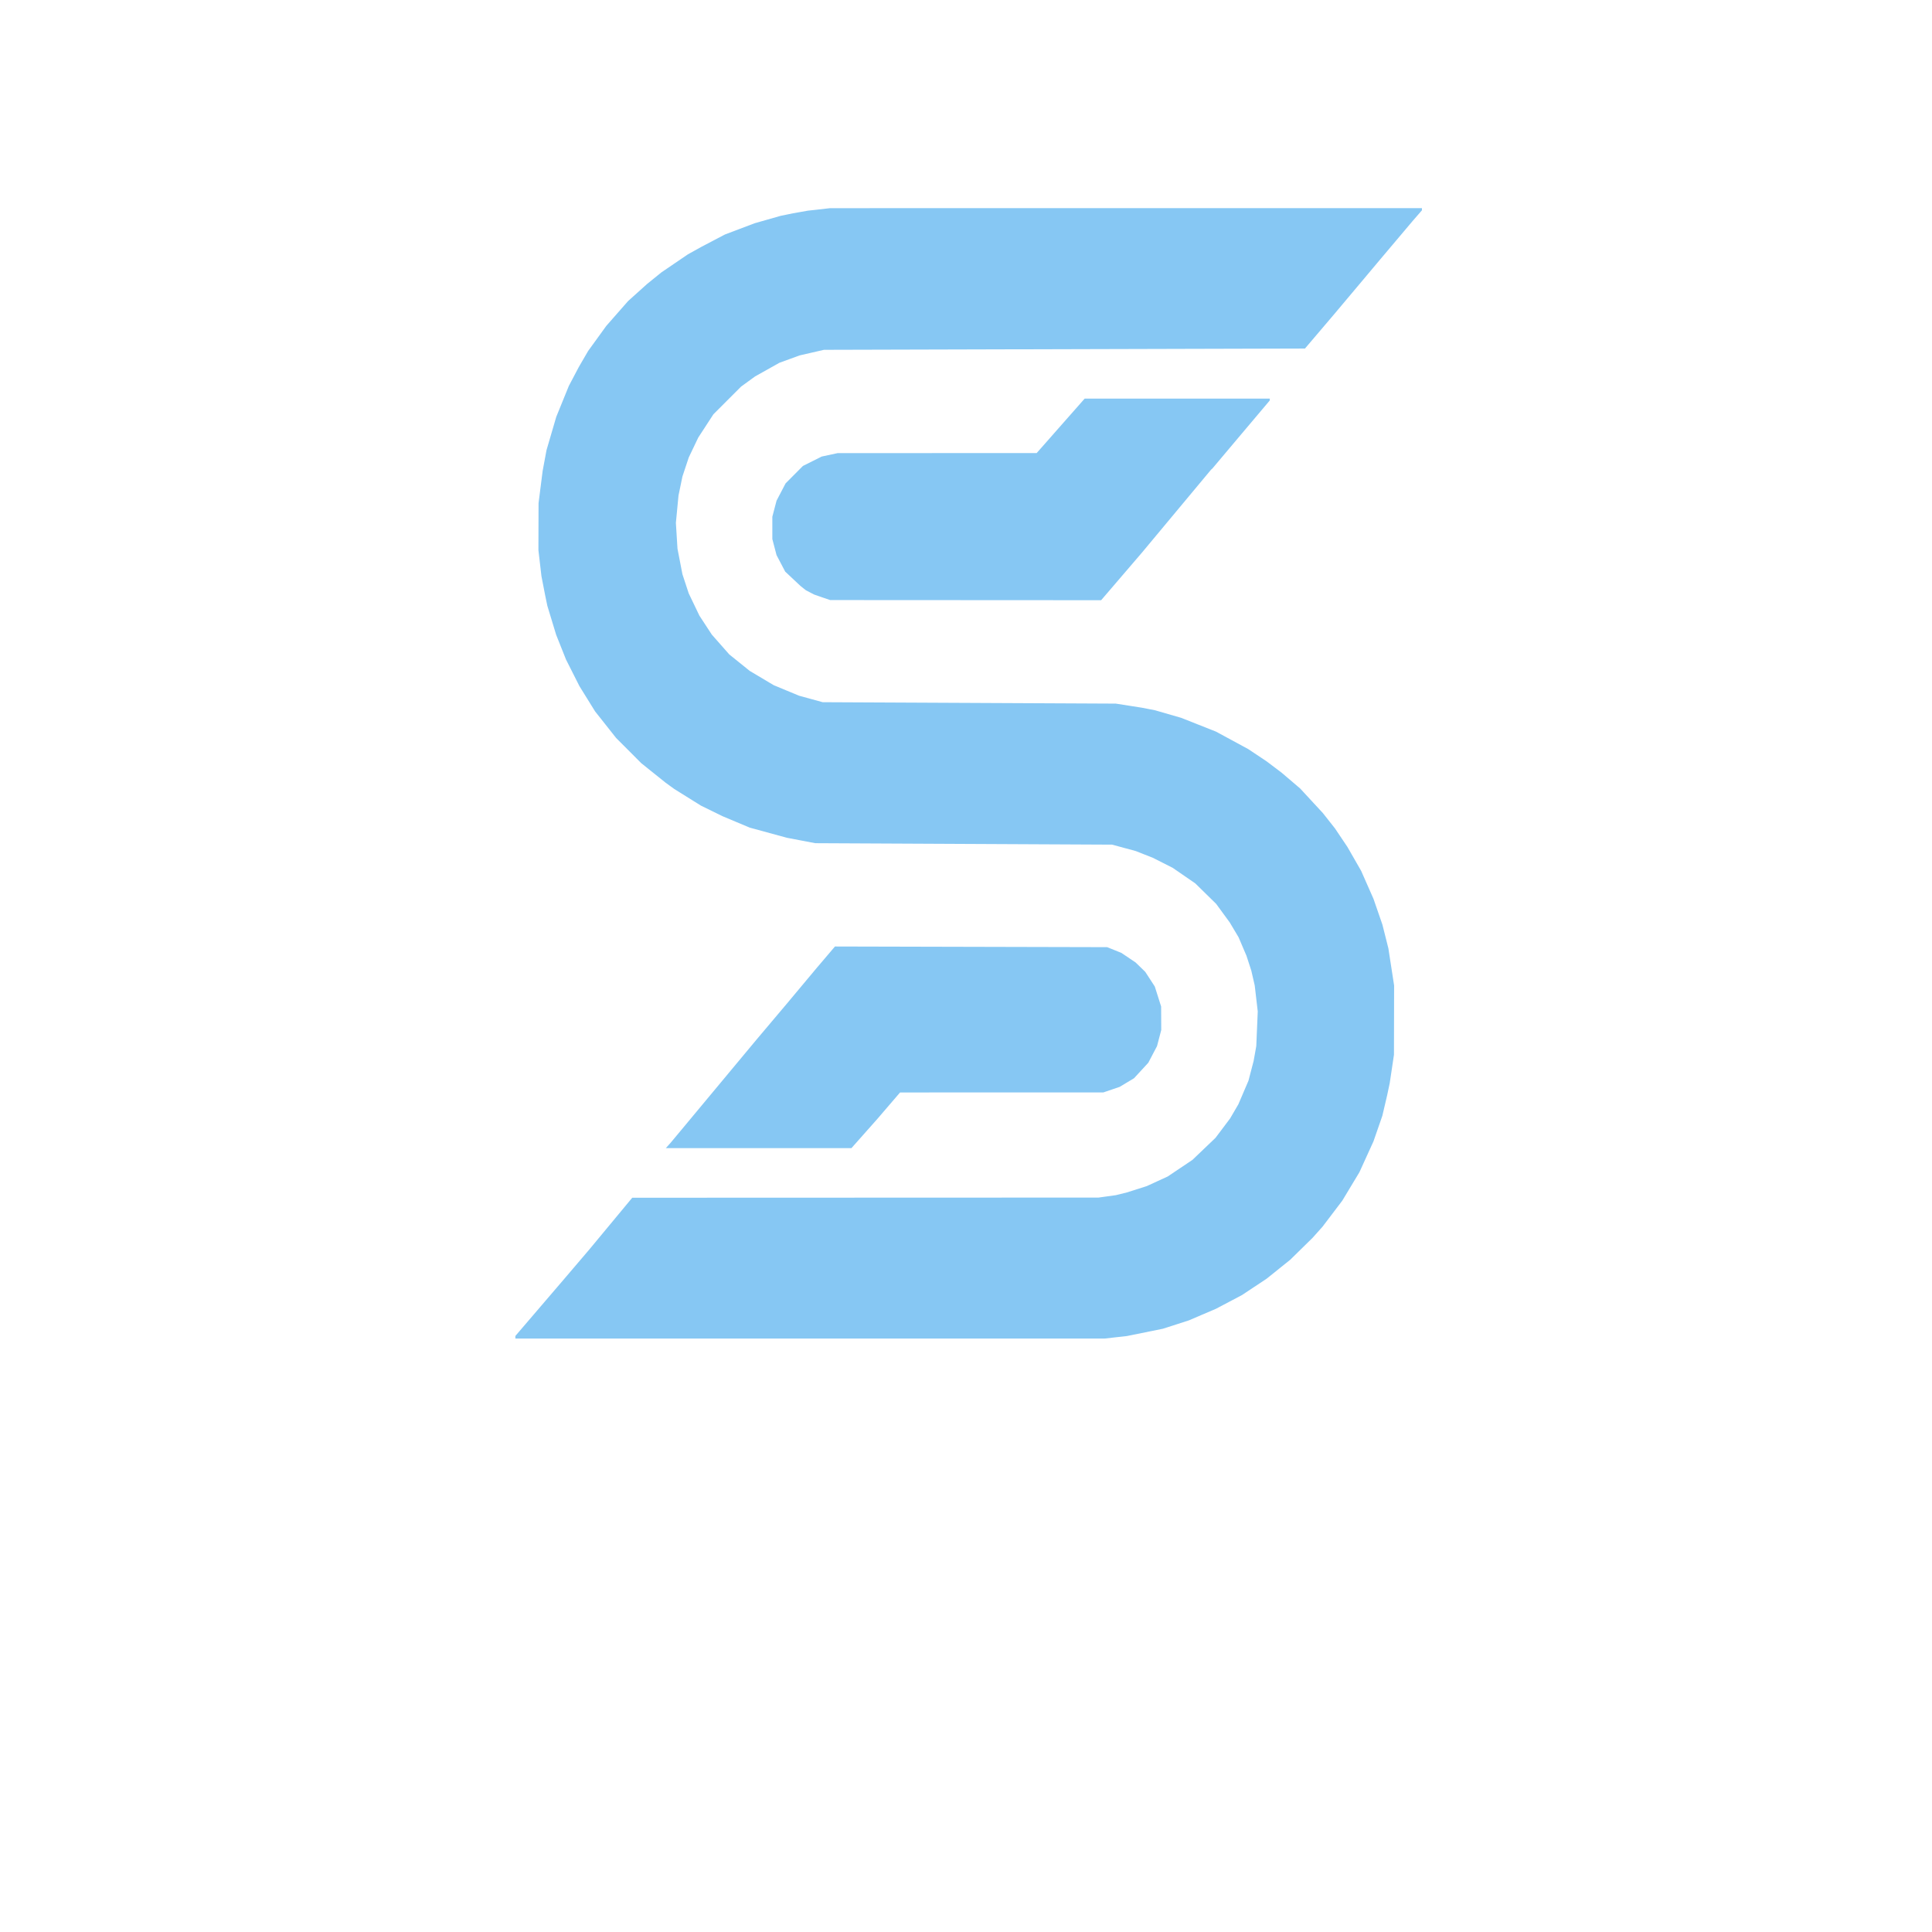
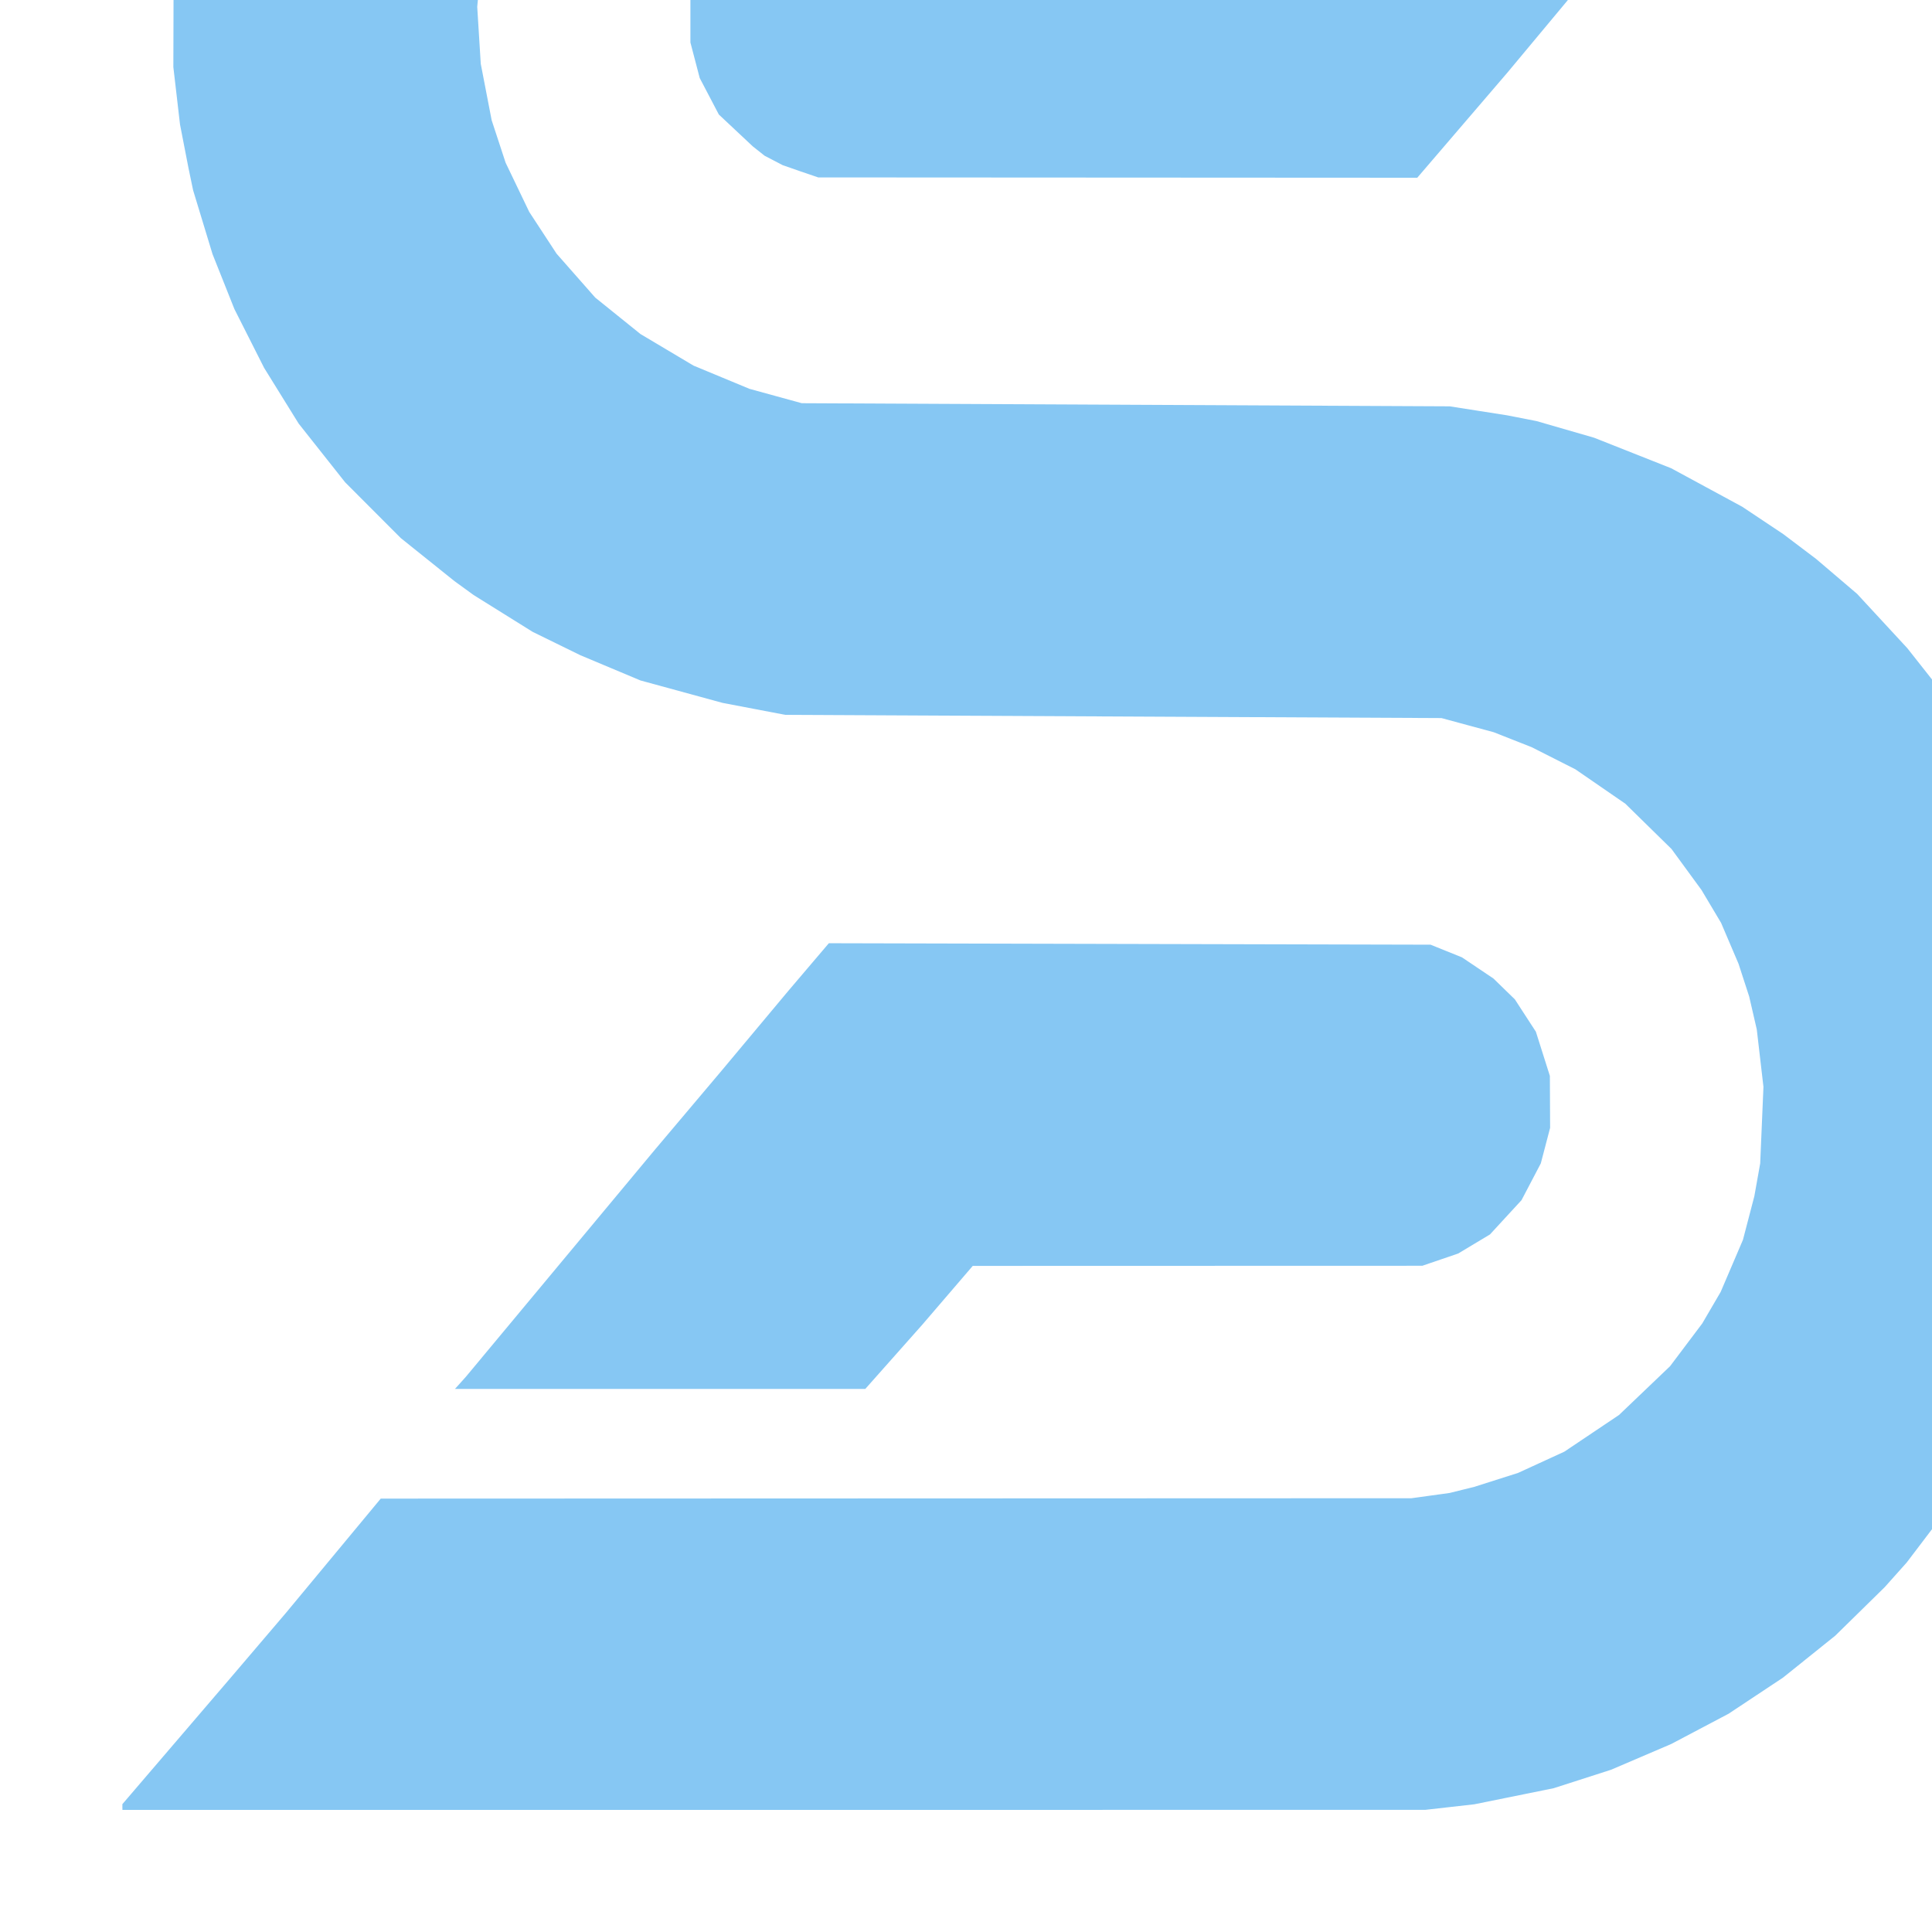
- <svg xmlns="http://www.w3.org/2000/svg" viewBox="0 0 210 297" width="32" height="32" preserveAspectRatio="xMidYMid slice">
+ <svg xmlns="http://www.w3.org/2000/svg" viewBox="50 55 95 185" width="64" height="64" preserveAspectRatio="xMidYMid slice">
  <path fill="#86c7f3" d="m 56.018,188.857 v -0.144 l 2.669,-3.116 2.669,-3.116 1.352,-1.586 1.352,-1.586 2.331,-2.81 2.331,-2.81 25.34,-0.009 25.34,-0.009 0.941,-0.13 0.941,-0.13 0.605,-0.15 0.605,-0.15 1.075,-0.342 1.075,-0.342 1.139,-0.523 1.139,-0.523 1.344,-0.902 1.344,-0.902 1.255,-1.199 1.255,-1.199 0.792,-1.052 0.792,-1.052 0.452,-0.774 0.452,-0.774 0.548,-1.281 0.548,-1.281 0.28,-1.072 0.28,-1.072 0.144,-0.807 0.144,-0.807 0.08,-1.882 0.08,-1.882 -0.164,-1.412 -0.164,-1.412 -0.187,-0.81 -0.187,-0.81 -0.261,-0.803 -0.261,-0.803 -0.43,-1.008 -0.43,-1.008 -0.481,-0.807 -0.481,-0.807 -0.737,-1.008 -0.737,-1.008 -1.135,-1.113 -1.135,-1.113 -1.228,-0.846 -1.228,-0.846 -1.075,-0.544 -1.075,-0.544 -0.933,-0.368 -0.933,-0.368 -1.285,-0.348 -1.285,-0.348 -16.132,-0.079 -16.132,-0.079 -1.546,-0.295 -1.546,-0.295 -2.016,-0.551 -2.016,-0.551 -1.479,-0.621 -1.479,-0.621 -1.17,-0.573 -1.17,-0.573 -1.451,-0.905 -1.451,-0.905 -0.471,-0.342 -0.471,-0.342 -1.321,-1.059 -1.321,-1.059 -1.368,-1.371 -1.368,-1.371 -1.143,-1.444 -1.143,-1.444 -0.85,-1.371 -0.85,-1.371 -0.73,-1.445 -0.73,-1.445 -0.538,-1.351 -0.538,-1.351 -0.478,-1.573 -0.478,-1.573 -0.112,-0.538 -0.112,-0.538 -0.209,-1.075 -0.209,-1.075 -0.164,-1.412 -0.164,-1.412 0.007,-2.554 0.007,-2.554 0.222,-1.748 0.222,-1.748 0.21,-1.13 0.21,-1.13 0.53,-1.811 0.53,-1.811 0.684,-1.682 0.684,-1.682 0.539,-1.023 0.539,-1.023 0.508,-0.874 0.508,-0.874 0.988,-1.365 0.988,-1.365 1.182,-1.347 1.182,-1.347 1.036,-0.932 1.036,-0.932 0.779,-0.631 0.779,-0.631 1.439,-0.98 1.439,-0.98 0.739,-0.41 0.739,-0.41 1.277,-0.67 1.277,-0.67 1.613,-0.61 1.613,-0.61 1.412,-0.402 1.412,-0.402 0.672,-0.138 0.672,-0.138 0.807,-0.143 0.807,-0.143 1.21,-0.136 1.21,-0.136 32.163,-3.8e-4 32.163,-3.8e-4 v 0.116 0.116 l -0.512,0.59 -0.512,0.59 -1.74,2.061 -1.74,2.061 -0.874,1.041 -0.874,1.041 -1.629,1.938 -1.629,1.938 -1.601,1.882 -1.601,1.882 -26.143,0.071 -26.143,0.071 -1.319,0.303 -1.319,0.303 -1.101,0.401 -1.101,0.401 -1.32,0.74 -1.32,0.74 -0.764,0.555 -0.764,0.555 -1.504,1.505 -1.504,1.505 -0.823,1.264 -0.823,1.264 -0.514,1.075 -0.514,1.075 -0.346,1.04 -0.346,1.04 -0.214,1.036 -0.214,1.036 -0.142,1.487 -0.142,1.487 0.087,1.401 0.087,1.401 0.268,1.387 0.268,1.387 0.343,1.044 0.343,1.044 0.581,1.21 0.581,1.21 0.672,1.027 0.672,1.027 0.95,1.079 0.95,1.079 1.112,0.896 1.112,0.896 1.305,0.777 1.305,0.777 1.376,0.571 1.376,0.571 1.285,0.353 1.285,0.353 15.93,0.077 15.93,0.077 1.412,0.221 1.412,0.221 0.725,0.142 0.725,0.142 1.414,0.409 1.414,0.409 1.894,0.75 1.894,0.75 1.748,0.947 1.748,0.947 1.008,0.672 1.008,0.672 0.807,0.61 0.807,0.61 1.008,0.859 1.008,0.859 1.235,1.336 1.235,1.336 0.66,0.836 0.66,0.836 0.677,1.008 0.677,1.008 0.747,1.302 0.747,1.302 0.671,1.522 0.671,1.522 0.484,1.401 0.484,1.401 0.324,1.288 0.324,1.288 0.311,2.016 0.311,2.016 -0.008,3.764 -0.008,3.764 -0.231,1.546 -0.231,1.546 -0.143,0.672 -0.143,0.672 -0.258,1.101 -0.258,1.101 -0.481,1.386 -0.481,1.386 -0.765,1.68 -0.765,1.68 -0.931,1.546 -0.931,1.546 -1.072,1.412 -1.072,1.412 -0.54,0.605 -0.54,0.605 -1.217,1.194 -1.217,1.194 -1.283,1.03 -1.283,1.03 -1.338,0.888 -1.338,0.888 -1.412,0.745 -1.412,0.745 -1.479,0.633 -1.479,0.633 -1.412,0.454 -1.412,0.454 -1.949,0.395 -1.949,0.395 -1.21,0.137 -1.21,0.137 -32.028,0.001 -32.028,0.001 z m 16.624,-20.861 0.27,-0.302 4.644,-5.579 4.644,-5.579 1.645,-1.949 1.645,-1.949 1.631,-1.951 1.631,-1.951 1.002,-1.178 1.002,-1.178 14.794,0.036 14.794,0.036 0.771,0.311 0.771,0.311 0.775,0.521 0.775,0.521 0.526,0.512 0.526,0.512 0.517,0.796 0.517,0.796 0.344,1.086 0.344,1.086 0.006,1.277 0.006,1.277 -0.229,0.874 -0.229,0.874 -0.474,0.904 -0.474,0.904 -0.776,0.843 -0.776,0.843 -0.781,0.469 -0.781,0.469 -0.882,0.301 -0.882,0.301 -11.053,0.003 -11.053,0.003 -1.24,1.445 -1.24,1.445 -1.402,1.58 -1.402,1.58 H 82.461 72.371 Z m 16.715,-59.571 -0.874,-0.305 -0.443,-0.231 -0.443,-0.231 -0.289,-0.229 -0.289,-0.229 -0.836,-0.784 -0.836,-0.784 -0.47,-0.897 -0.47,-0.897 -0.229,-0.874 -0.229,-0.874 v -1.21 -1.21 l 0.229,-0.874 0.229,-0.874 0.492,-0.941 0.492,-0.941 0.942,-0.947 0.942,-0.947 1.021,-0.511 1.021,-0.511 0.861,-0.185 0.861,-0.185 10.822,-0.005 10.822,-0.005 2.606,-2.957 2.606,-2.957 h 10.064 10.064 l -0.004,0.101 -0.004,0.101 -1.71,2.026 -1.71,2.026 -1.406,1.67 -1.406,1.67 -0.076,0.067 -0.076,0.067 -3.752,4.503 -3.752,4.503 -2.219,2.588 -2.219,2.588 -14.728,-0.008 -14.728,-0.008 z" />
</svg>
